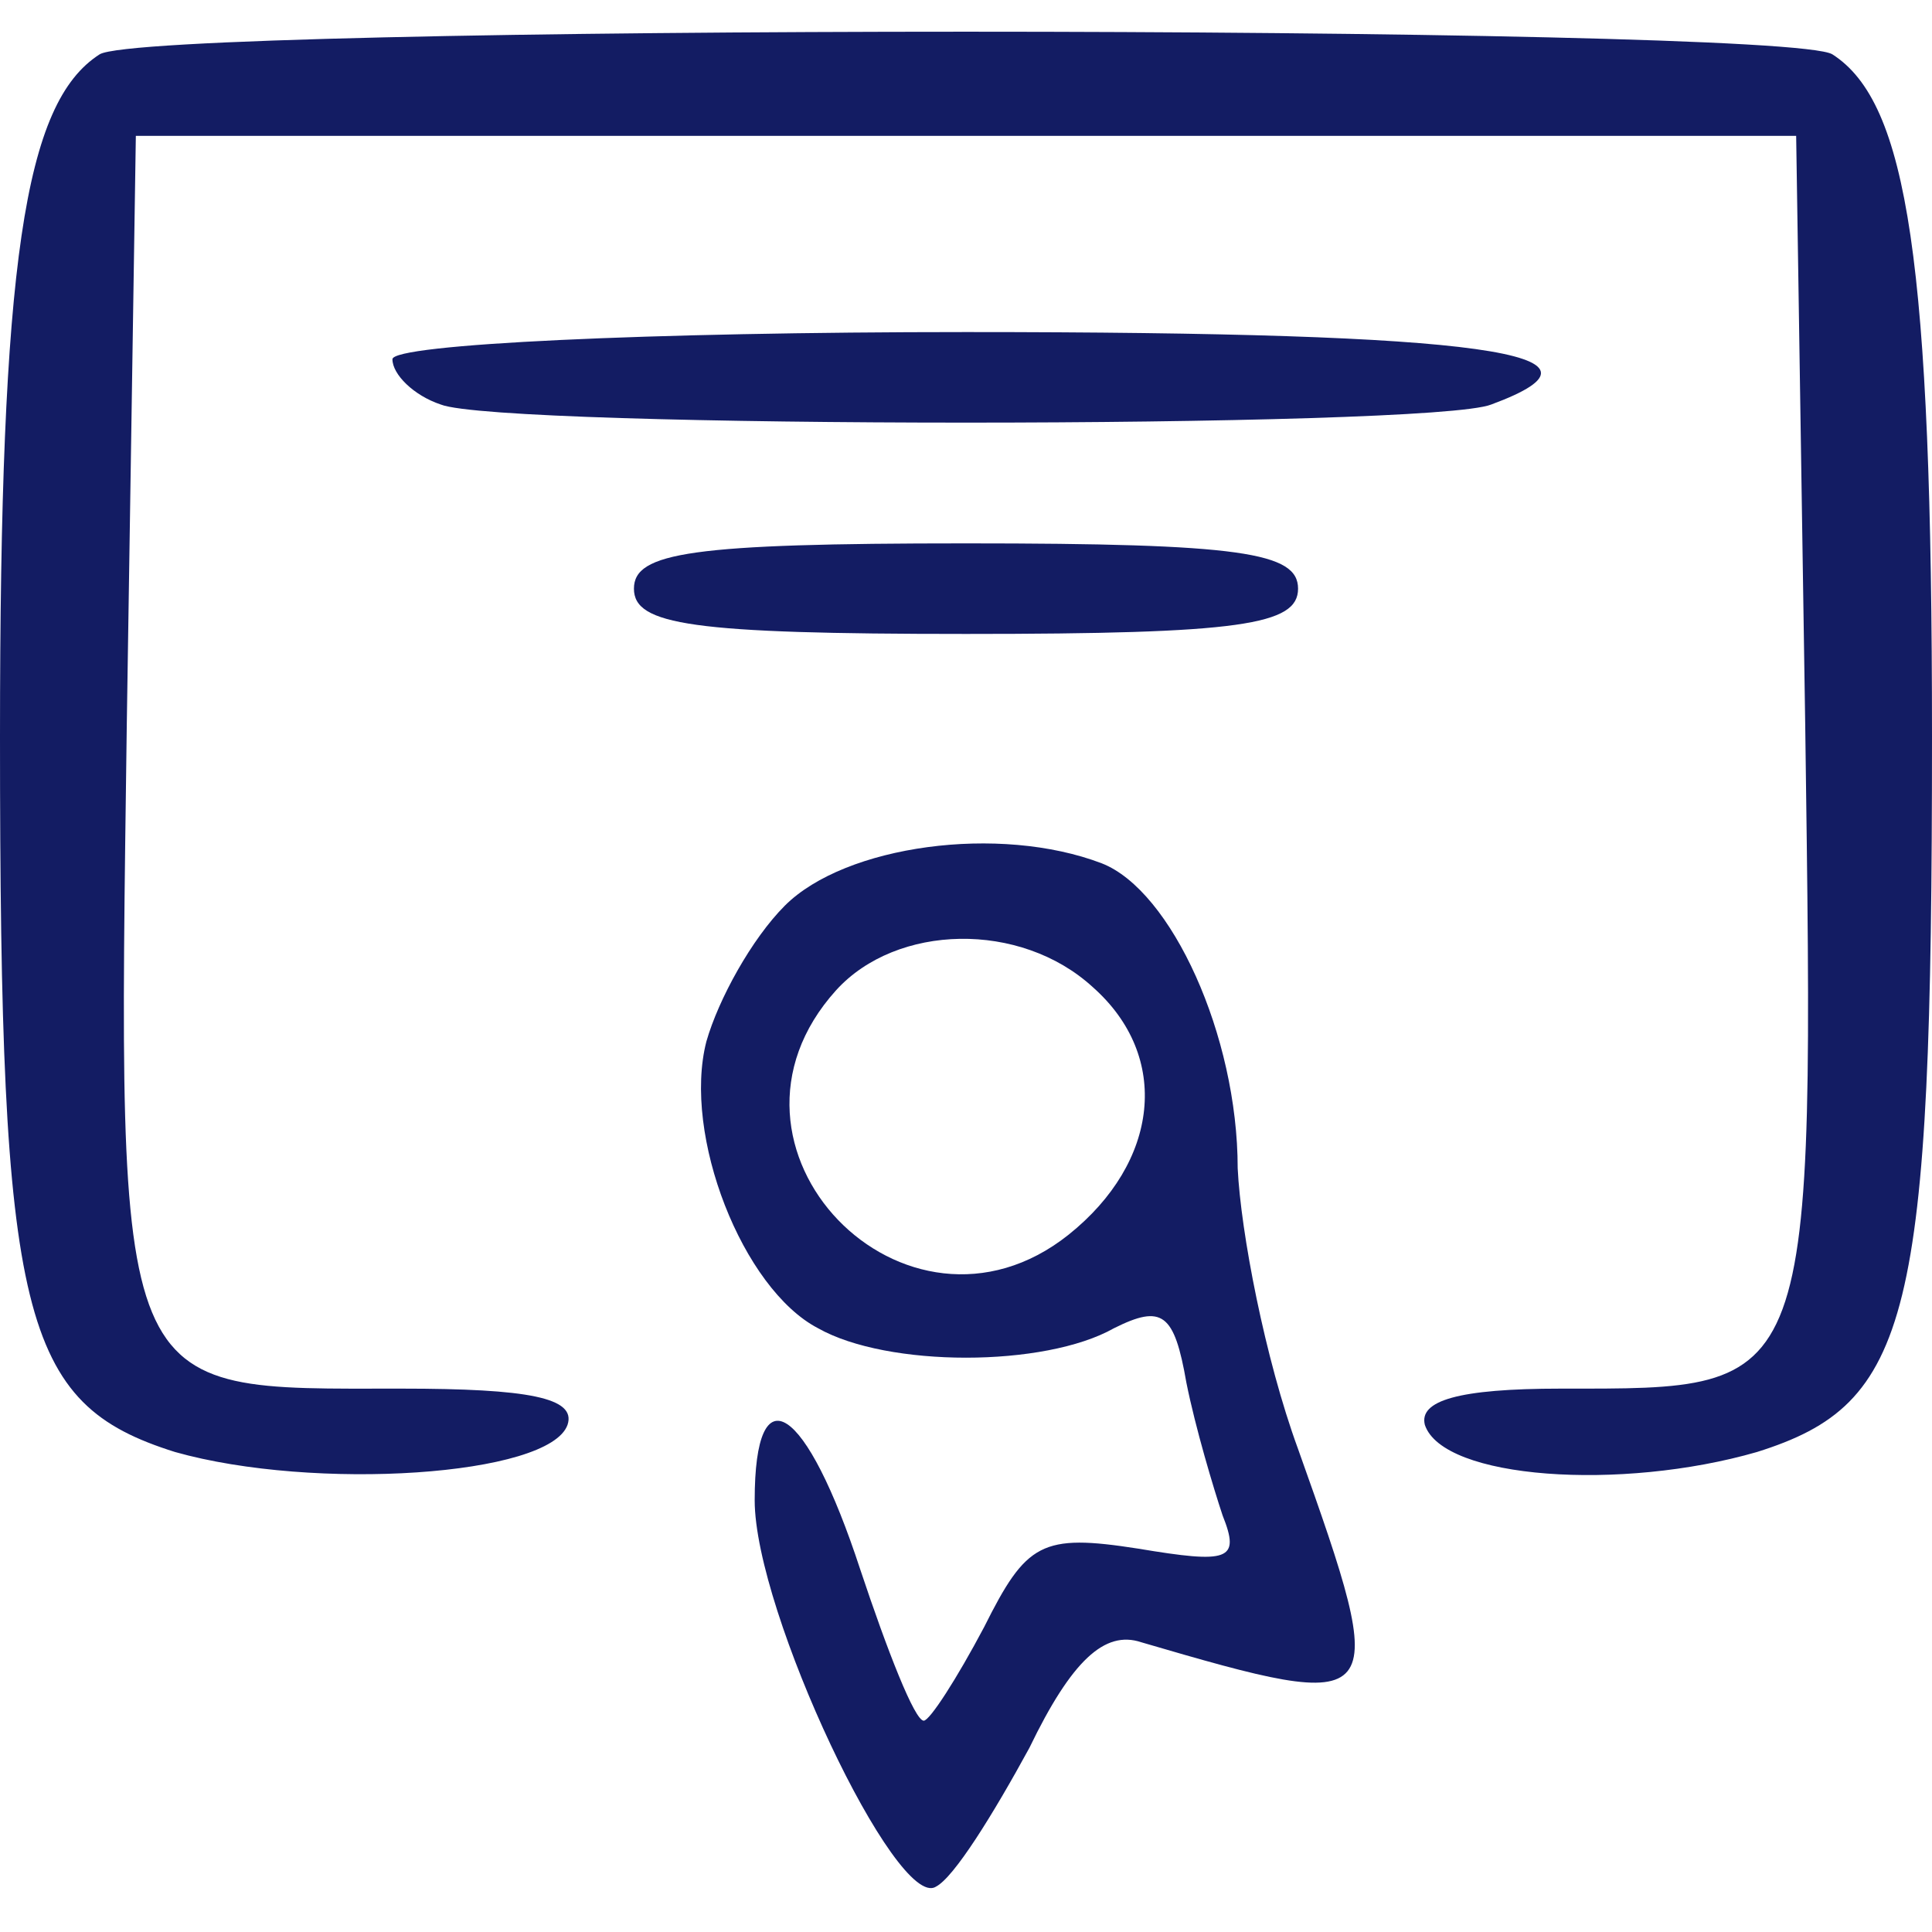
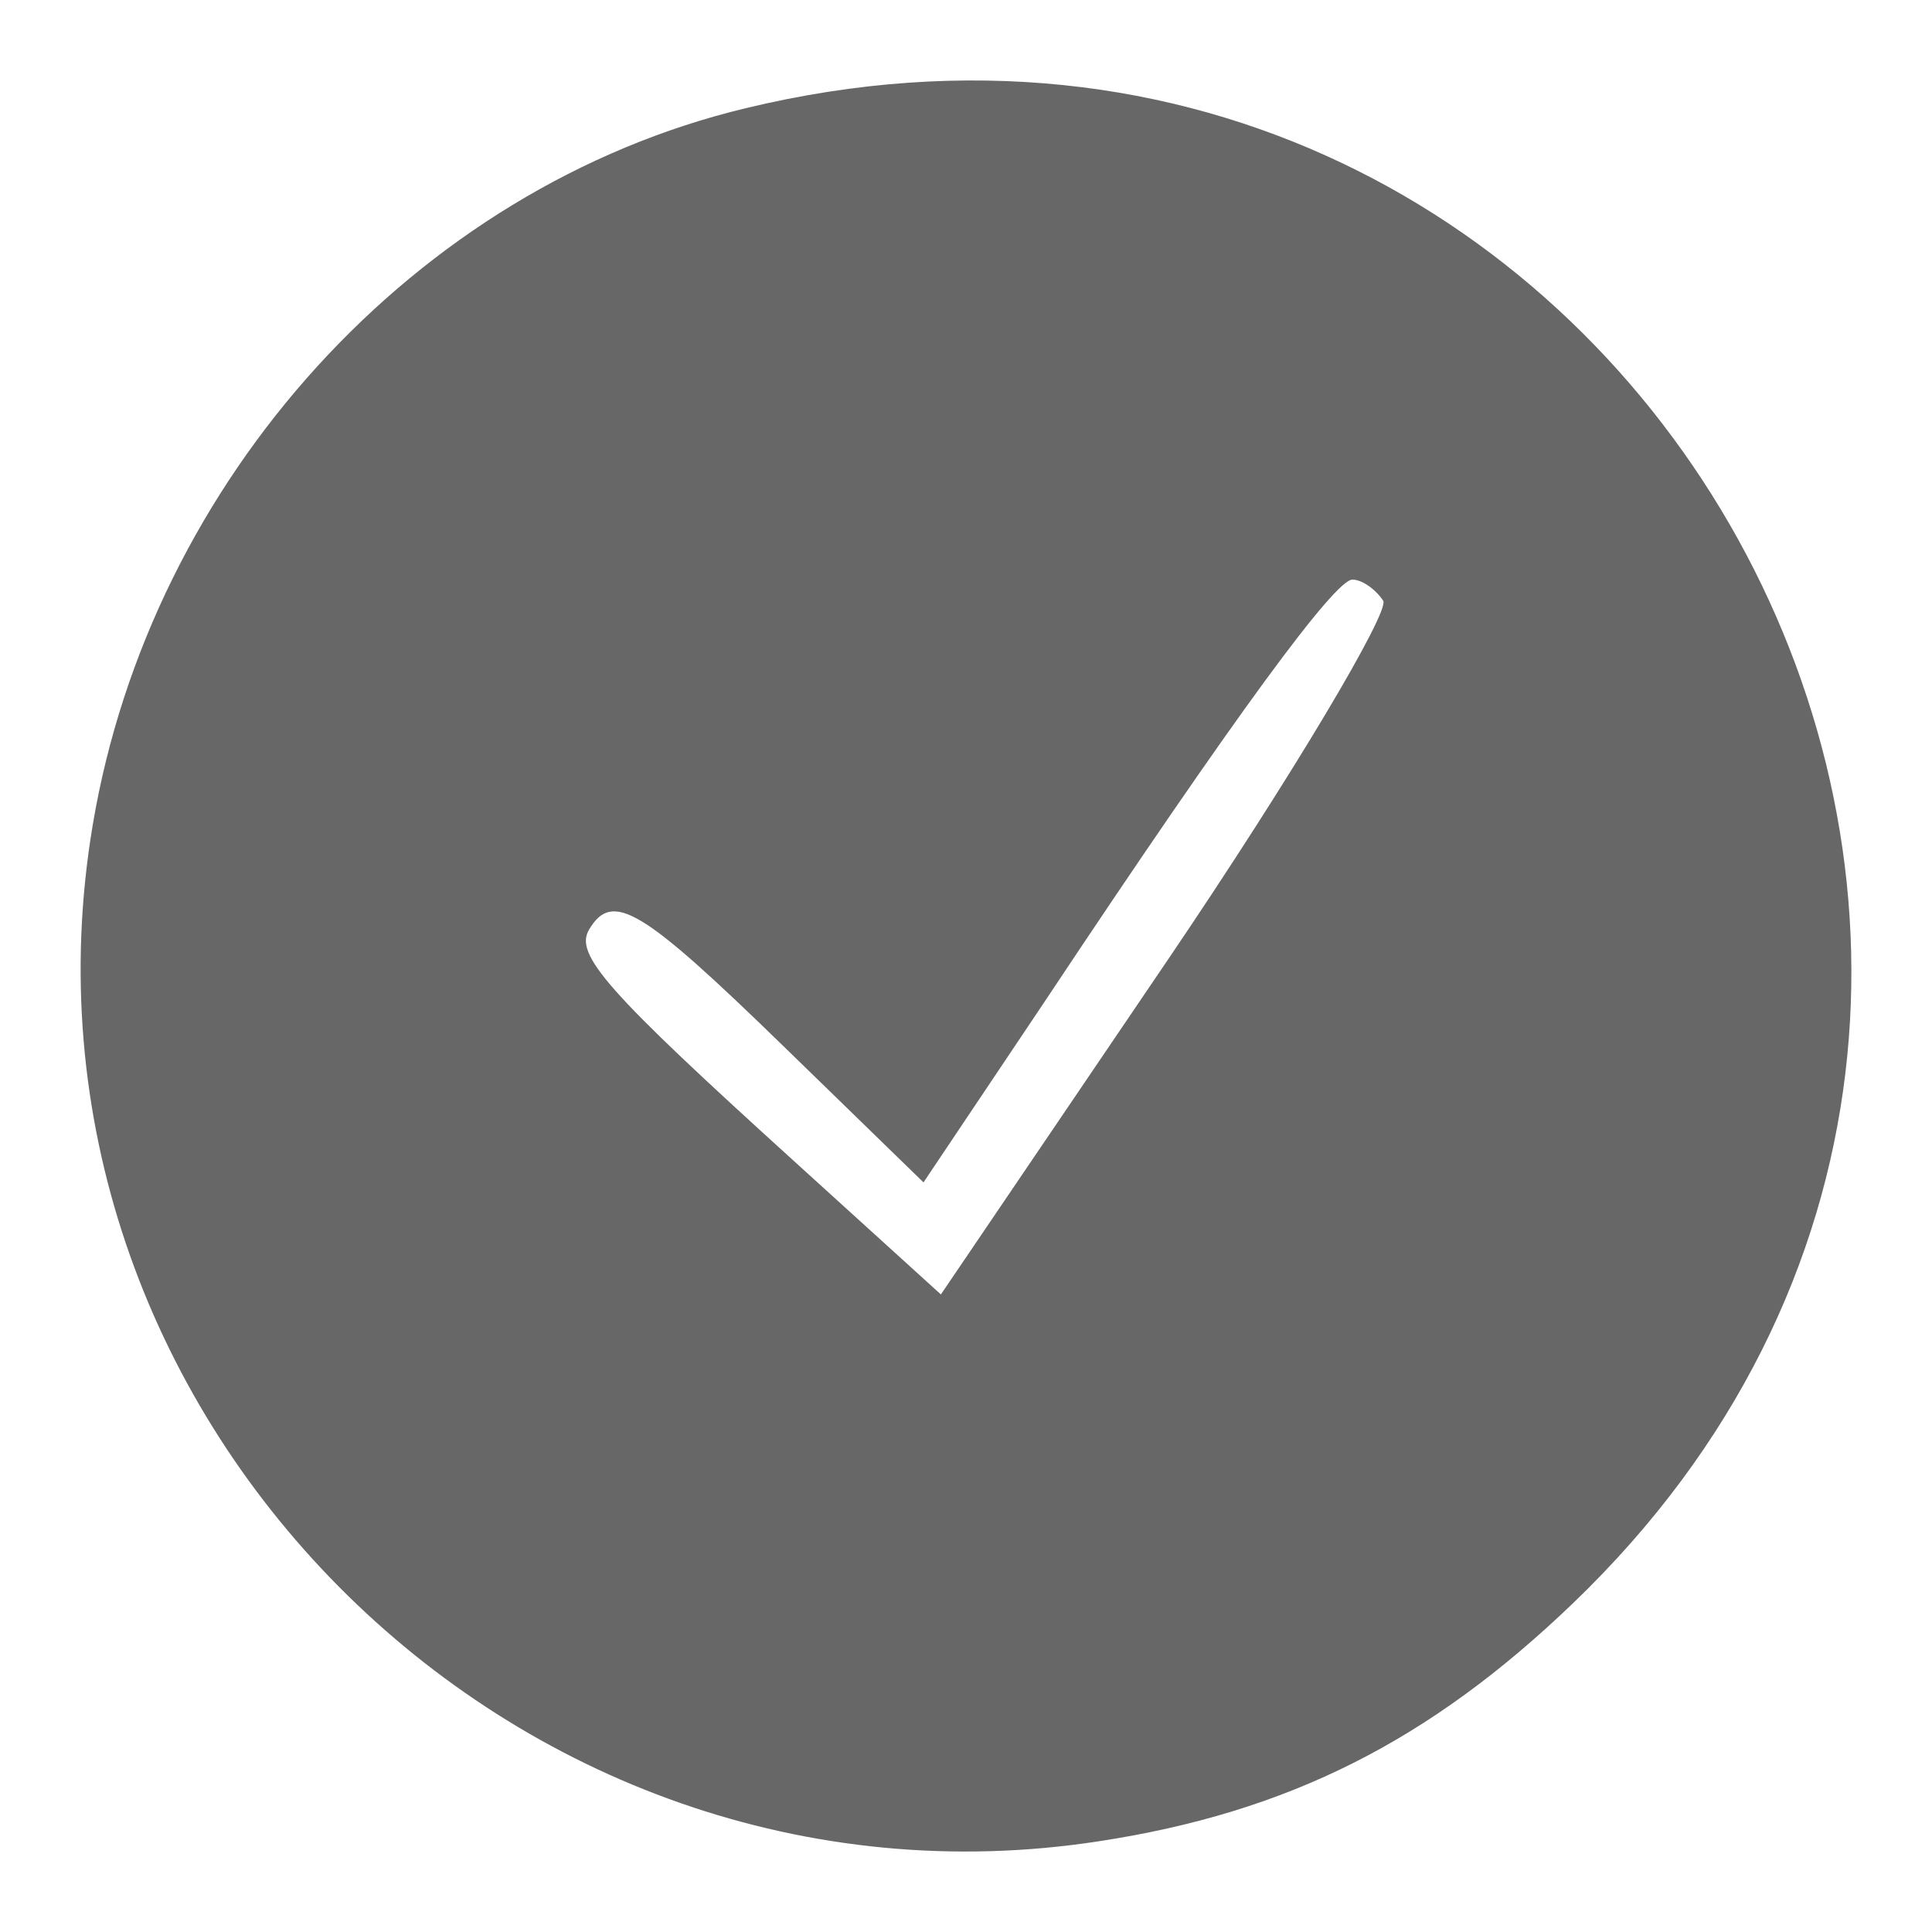
- <svg xmlns="http://www.w3.org/2000/svg" version="1.0" width="40px" height="40px" viewBox="0 0 64 64" preserveAspectRatio="xMidYMid meet">
-   <g transform="translate(0,64) scale(0.1,-0.1)" fill="#131C63" stroke="none">
-     <path d="M33 622 c-25 -16 -33 -69 -33 -226 0 -193 7 -221 58 -237 46 -13 124 -8 130 9 3 9 -13 12 -55 12 -96 0 -94 -6 -91 220 l3 195 275 0 275 0 3 -195 c3 -223 4 -220 -81 -220 -34 0 -47 -4 -45 -12 6 -18 65 -22 110 -9 51 16 58 44 58 237 0 157 -8 210 -33 226 -16 10 -558 10 -574 0z" />
-     <path d="M130 521 c0 -5 7 -12 16 -15 20 -8 328 -8 348 0 46 17 -2 24 -174 24 -105 0 -190 -4 -190 -9z" />
-     <path d="M210 445 c0 -12 19 -15 110 -15 91 0 110 3 110 15 0 12 -19 15 -110 15 -91 0 -110 -3 -110 -15z" />
-     <path d="M260 340 c-11 -11 -22 -31 -26 -45 -8 -31 12 -82 37 -95 23 -13 75 -13 98 0 16 8 20 5 24 -18 3 -15 9 -35 12 -44 6 -15 2 -16 -28 -11 -32 5 -37 2 -51 -26 -9 -17 -18 -31 -20 -31 -3 0 -12 23 -21 50 -18 55 -35 66 -35 23 0 -37 47 -136 60 -128 6 3 19 24 31 46 14 29 25 39 37 35 82 -24 83 -23 52 64 -11 30 -19 72 -20 93 0 44 -22 92 -45 101 -34 13 -85 6 -105 -14z m102 -27 c26 -23 22 -58 -8 -82 -54 -43 -124 29 -77 81 20 22 61 23 85 1z" />
+ <svg xmlns="http://www.w3.org/2000/svg" version="1.0" width="100pt" height="100pt" viewBox="0 0 100 100" preserveAspectRatio="xMidYMid meet">
+   <g transform="translate(0,100) scale(0.1,-0.1)" fill="#676767" stroke="none">
+     <path d="M386 944 c-171 -41 -308 -192 -338 -371 -51 -303 217 -573 521 -526 98 15 171 52 245 123 340 326 31 885 -428 774z m330 -255 c3 -6 -46 -89 -111 -185 l-118 -174 -76 69 c-97 88 -114 107 -106 120 12 20 27 11 100 -60 l73 -71 63 94 c99 149 150 218 159 218 5 0 12 -5 16 -11z" />
  </g>
</svg>
